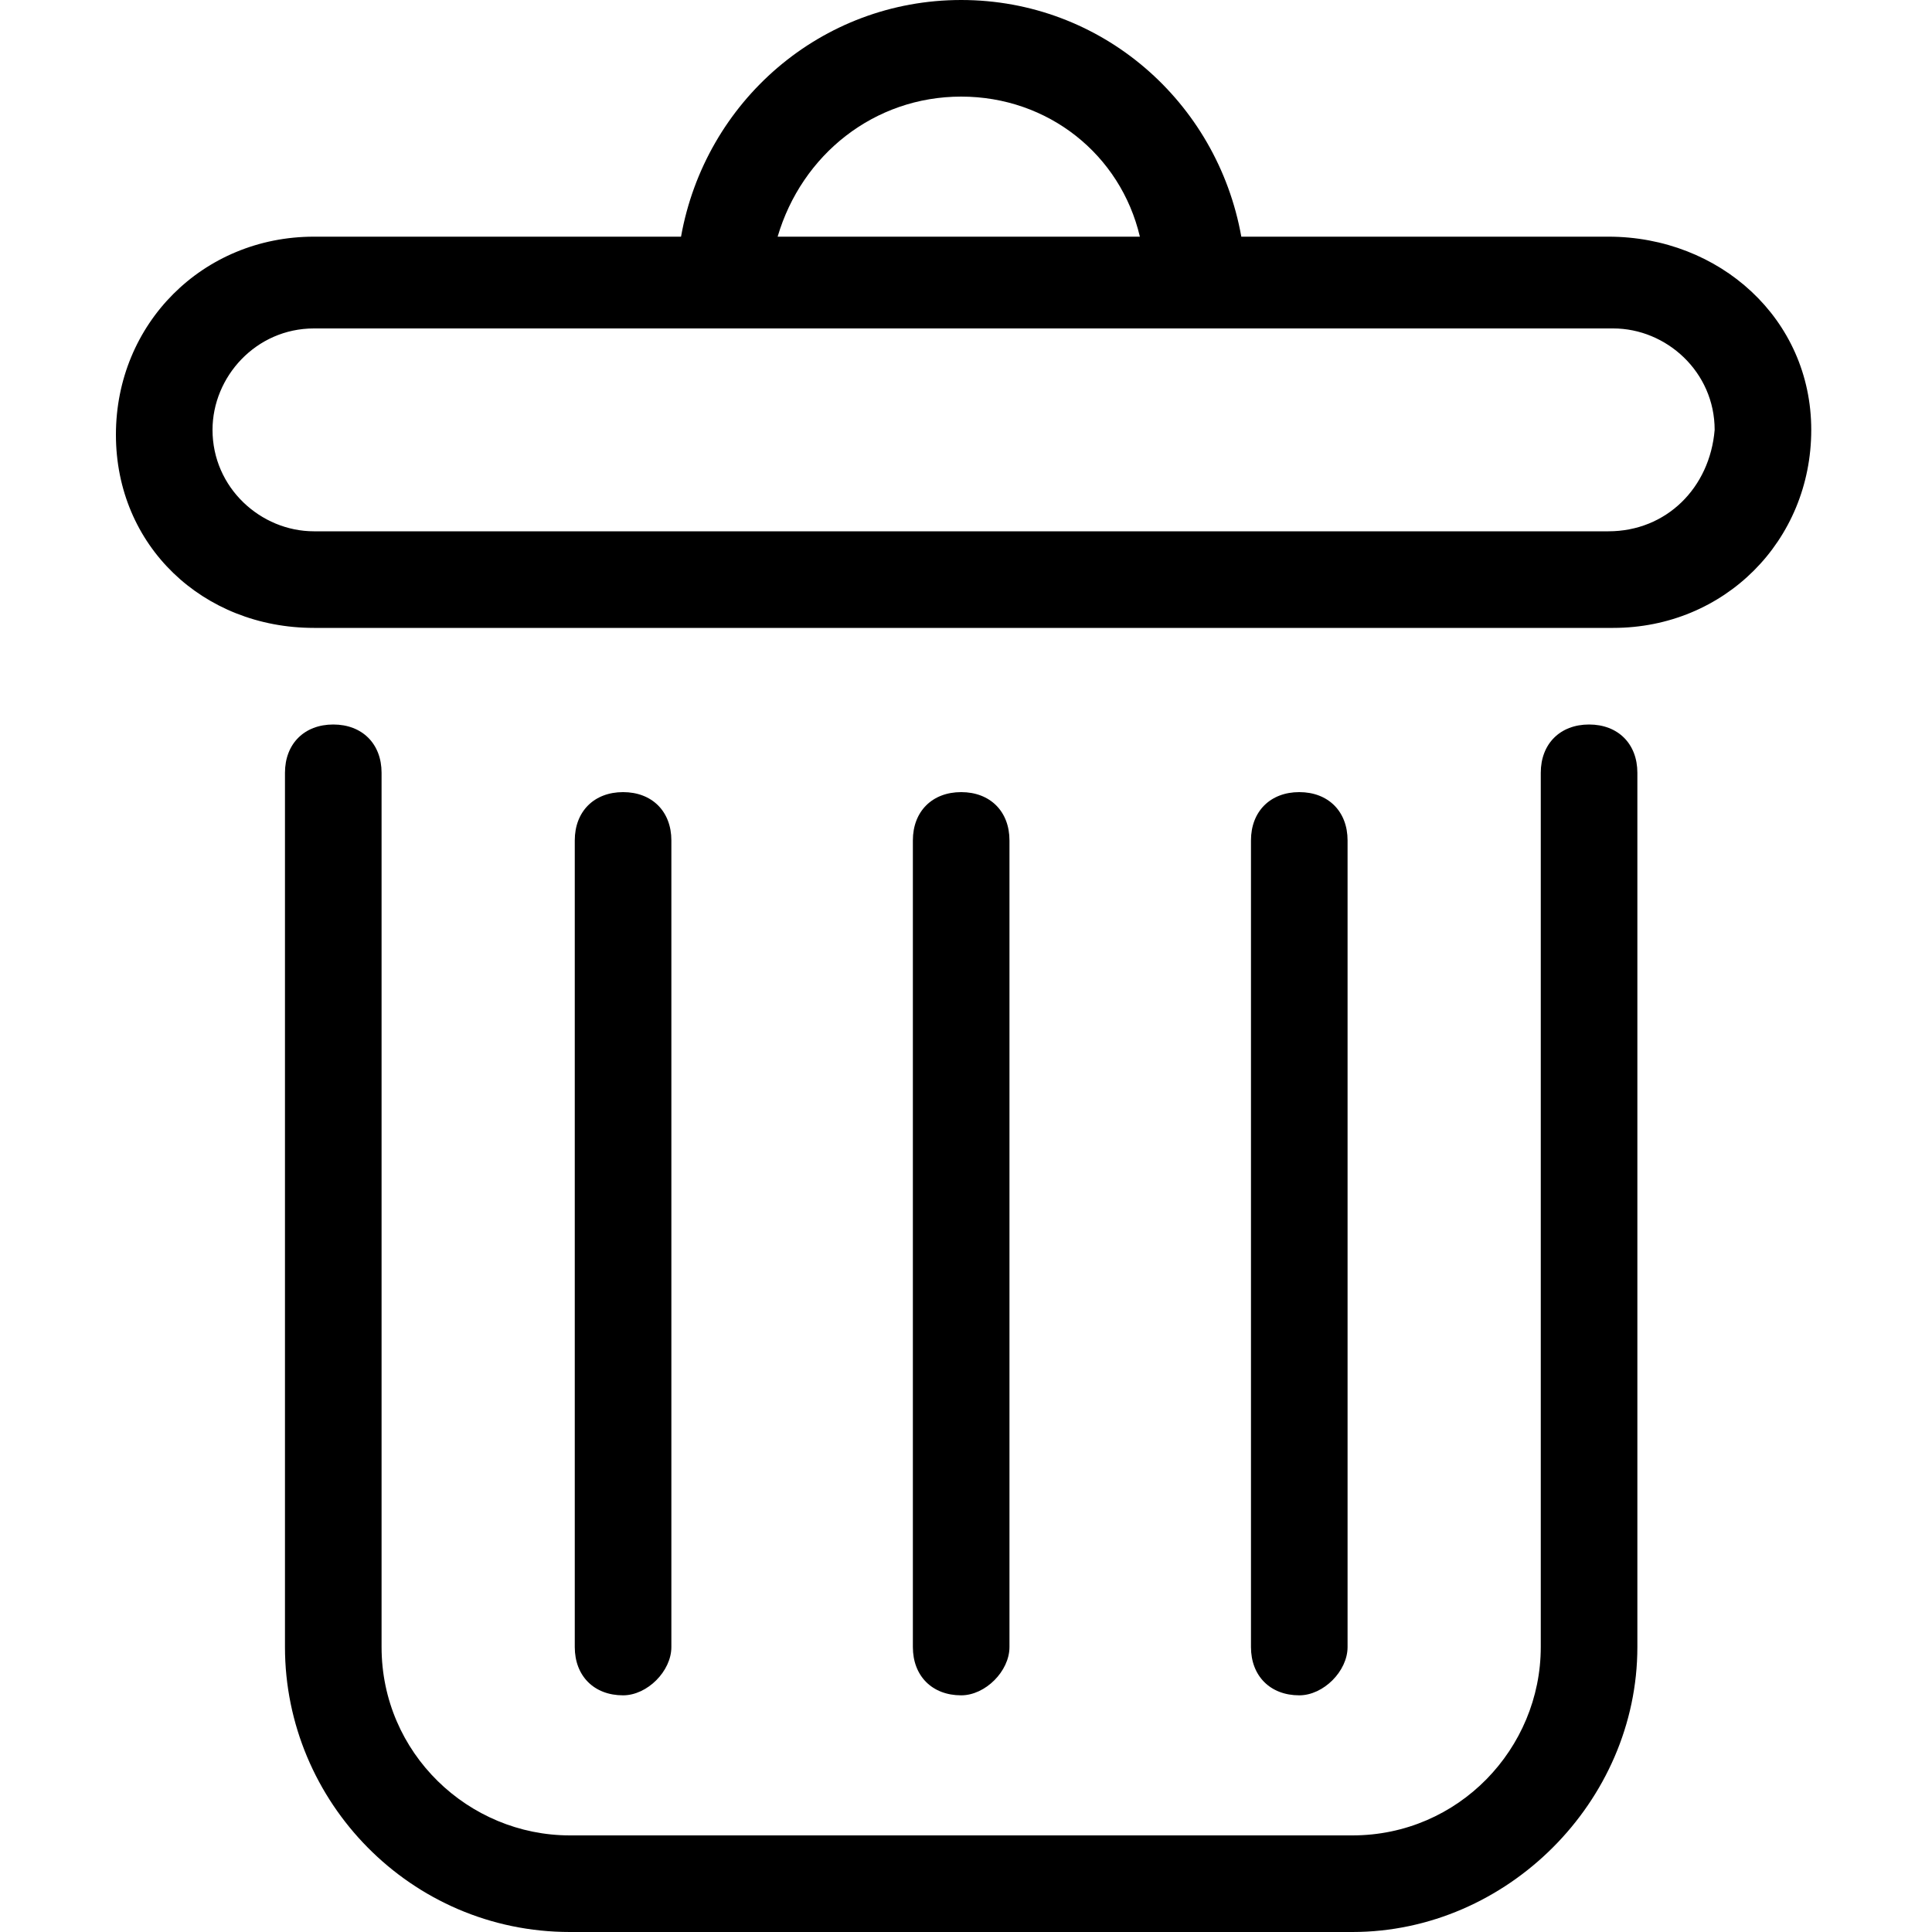
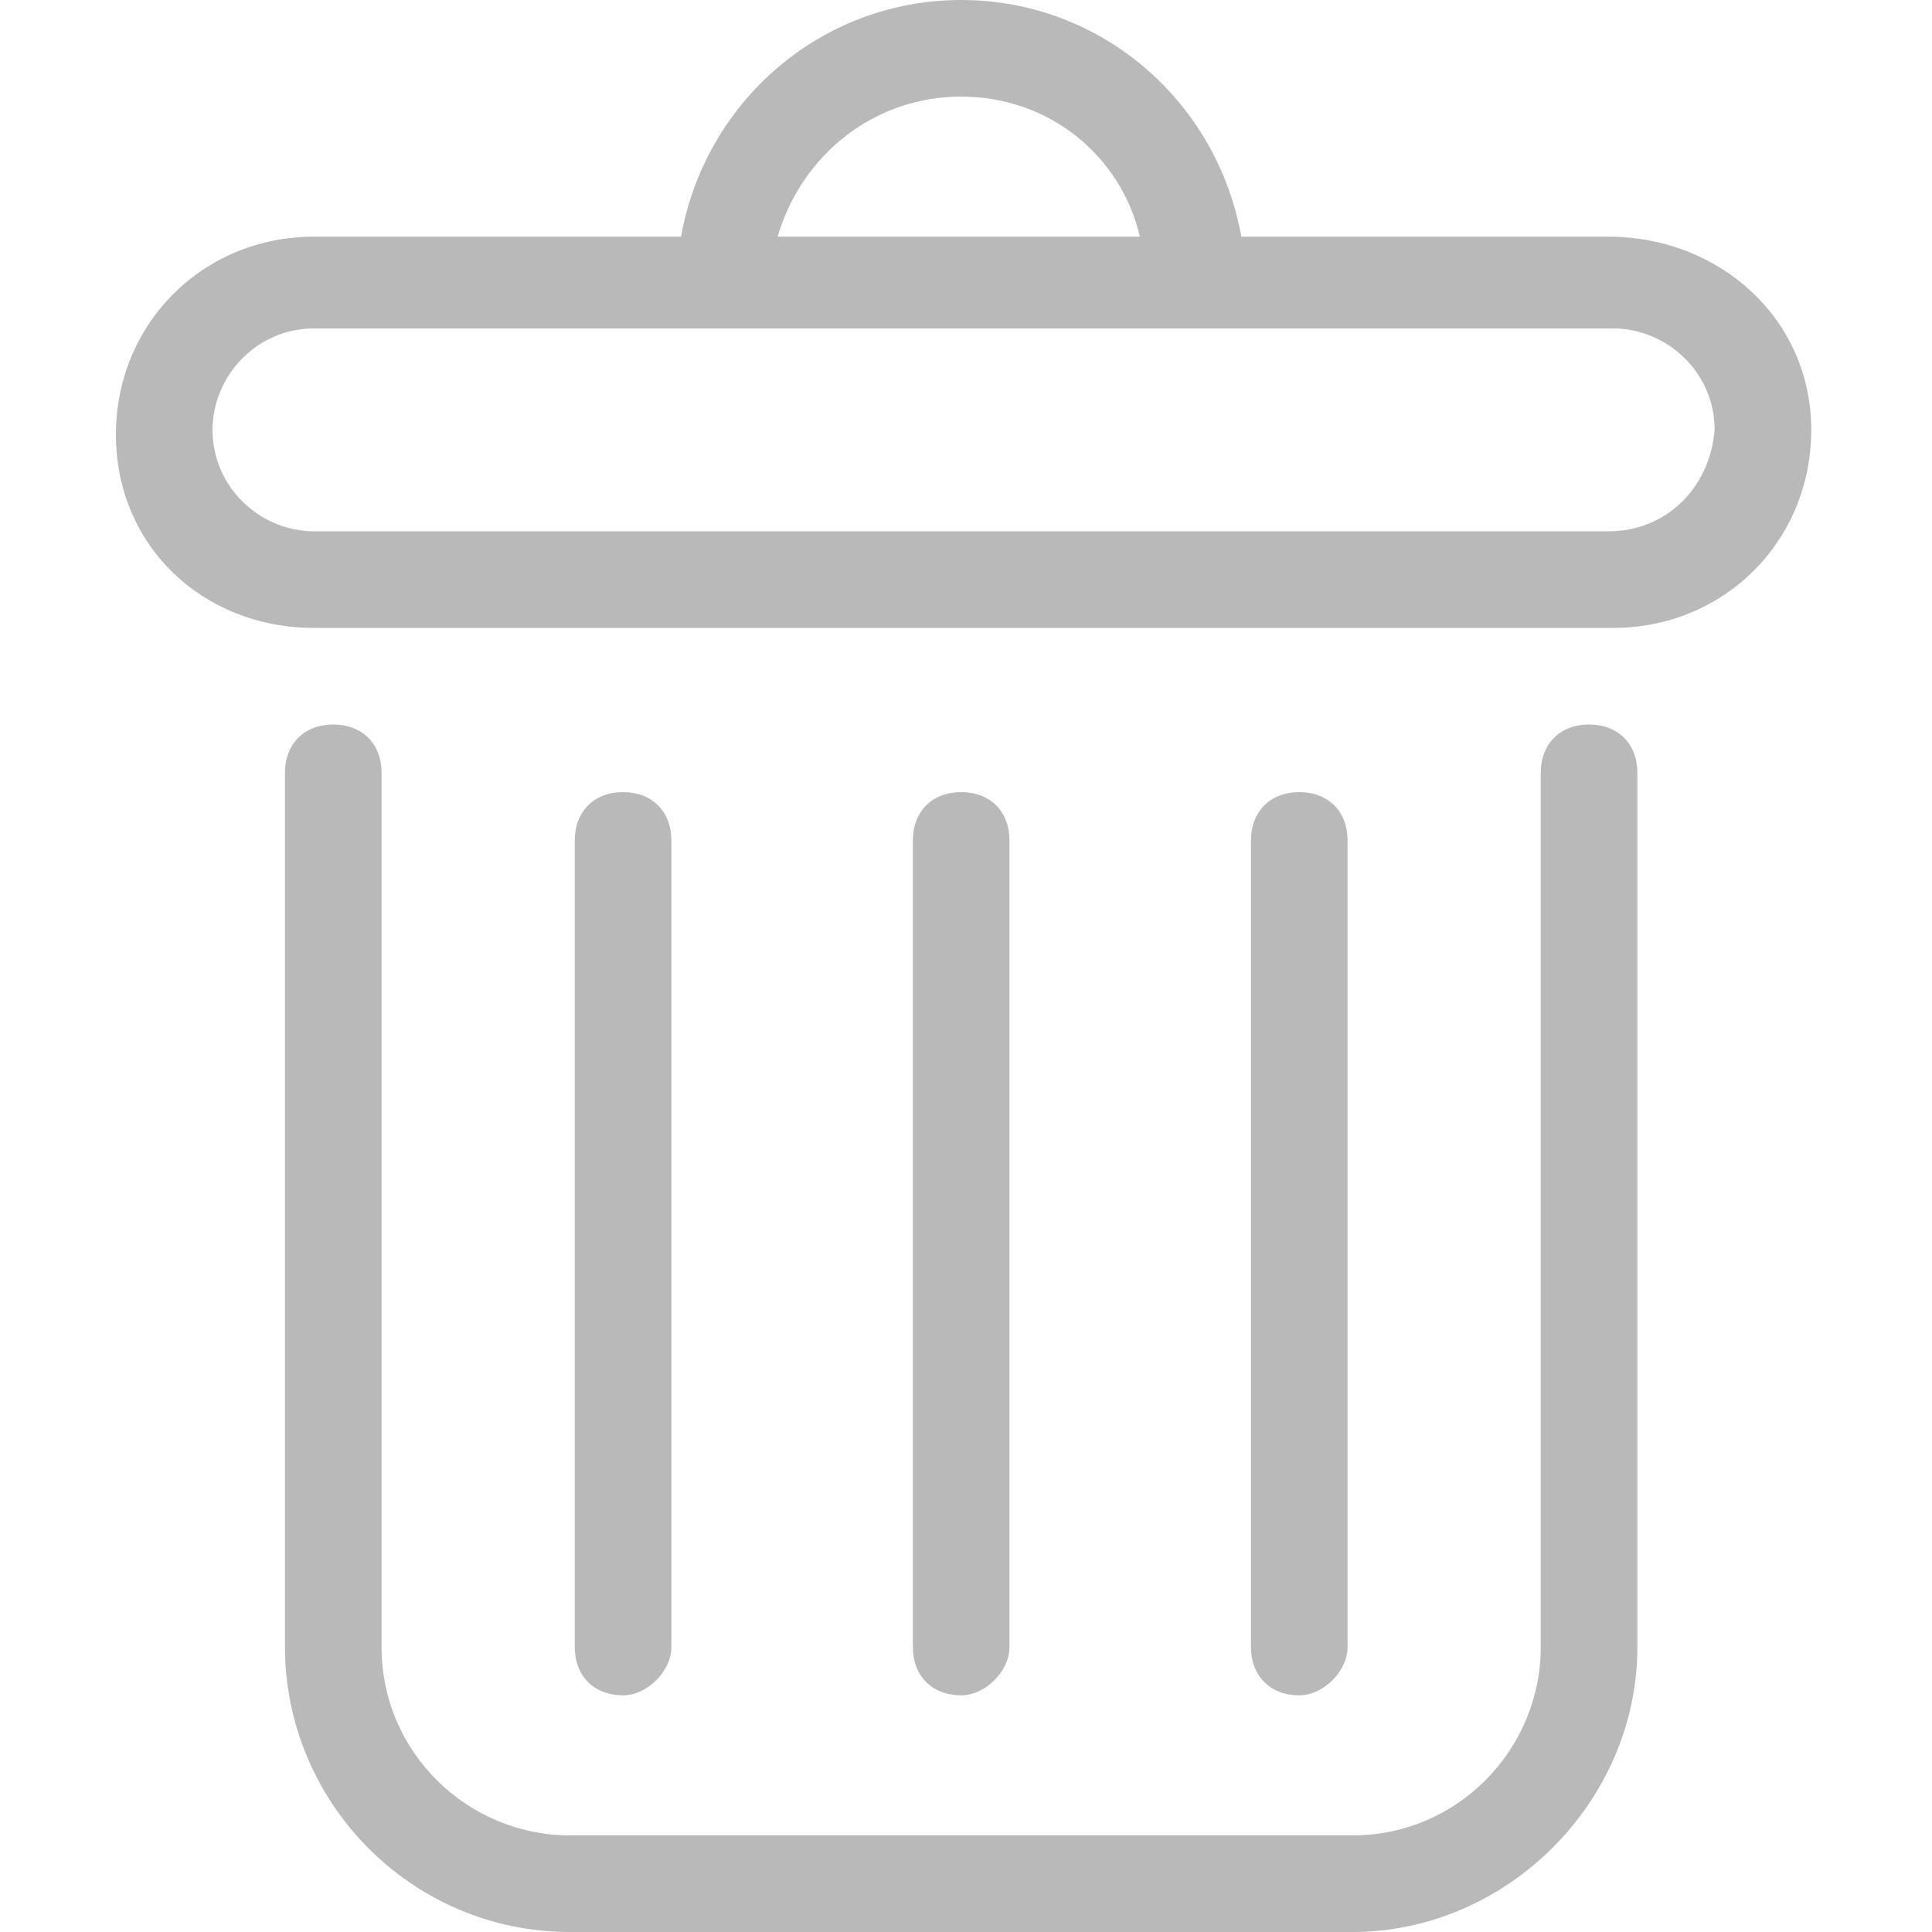
<svg xmlns="http://www.w3.org/2000/svg" enable-background="new 0 0 40 40" id="Слой_1" version="1.1" viewBox="0 0 40 40" xml:space="preserve">
-   <g>
+   <g fill="#b9b9b9">
    <path d="M28,40H11.8c-3.3,0-5.9-2.7-5.9-5.9V16c0-0.6,0.4-1,1-1s1,0.4,1,1v18.1c0,2.2,1.8,3.9,3.9,3.9H28c2.2,0,3.9-1.8,3.9-3.9V16   c0-0.6,0.4-1,1-1s1,0.4,1,1v18.1C33.9,37.3,31.2,40,28,40z" />
  </g>
-   <g>
+   <g fill="#b9b9b9">
    <path d="M33.3,4.9h-7.6C25.2,2.1,22.8,0,19.9,0s-5.3,2.1-5.8,4.9H6.5c-2.3,0-4.1,1.8-4.1,4.1S4.2,13,6.5,13h26.9   c2.3,0,4.1-1.8,4.1-4.1S35.6,4.9,33.3,4.9z M19.9,2c1.8,0,3.3,1.2,3.7,2.9h-7.5C16.6,3.2,18.1,2,19.9,2z M33.3,11H6.5   c-1.1,0-2.1-0.9-2.1-2.1c0-1.1,0.9-2.1,2.1-2.1h26.9c1.1,0,2.1,0.9,2.1,2.1C35.4,10.1,34.5,11,33.3,11z" />
  </g>
-   <g>
+   <g fill="#b9b9b9">
    <path d="M12.9,35.1c-0.6,0-1-0.4-1-1V17.4c0-0.6,0.4-1,1-1s1,0.4,1,1v16.7C13.9,34.6,13.4,35.1,12.9,35.1z" />
  </g>
-   <g>
+   <g fill="#b9b9b9">
    <path d="M26.9,35.1c-0.6,0-1-0.4-1-1V17.4c0-0.6,0.4-1,1-1s1,0.4,1,1v16.7C27.9,34.6,27.4,35.1,26.9,35.1z" />
  </g>
-   <g>
+   <g fill="#b9b9b9">
    <path d="M19.9,35.1c-0.6,0-1-0.4-1-1V17.4c0-0.6,0.4-1,1-1s1,0.4,1,1v16.7C20.9,34.6,20.4,35.1,19.9,35.1z" />
  </g>
</svg>
